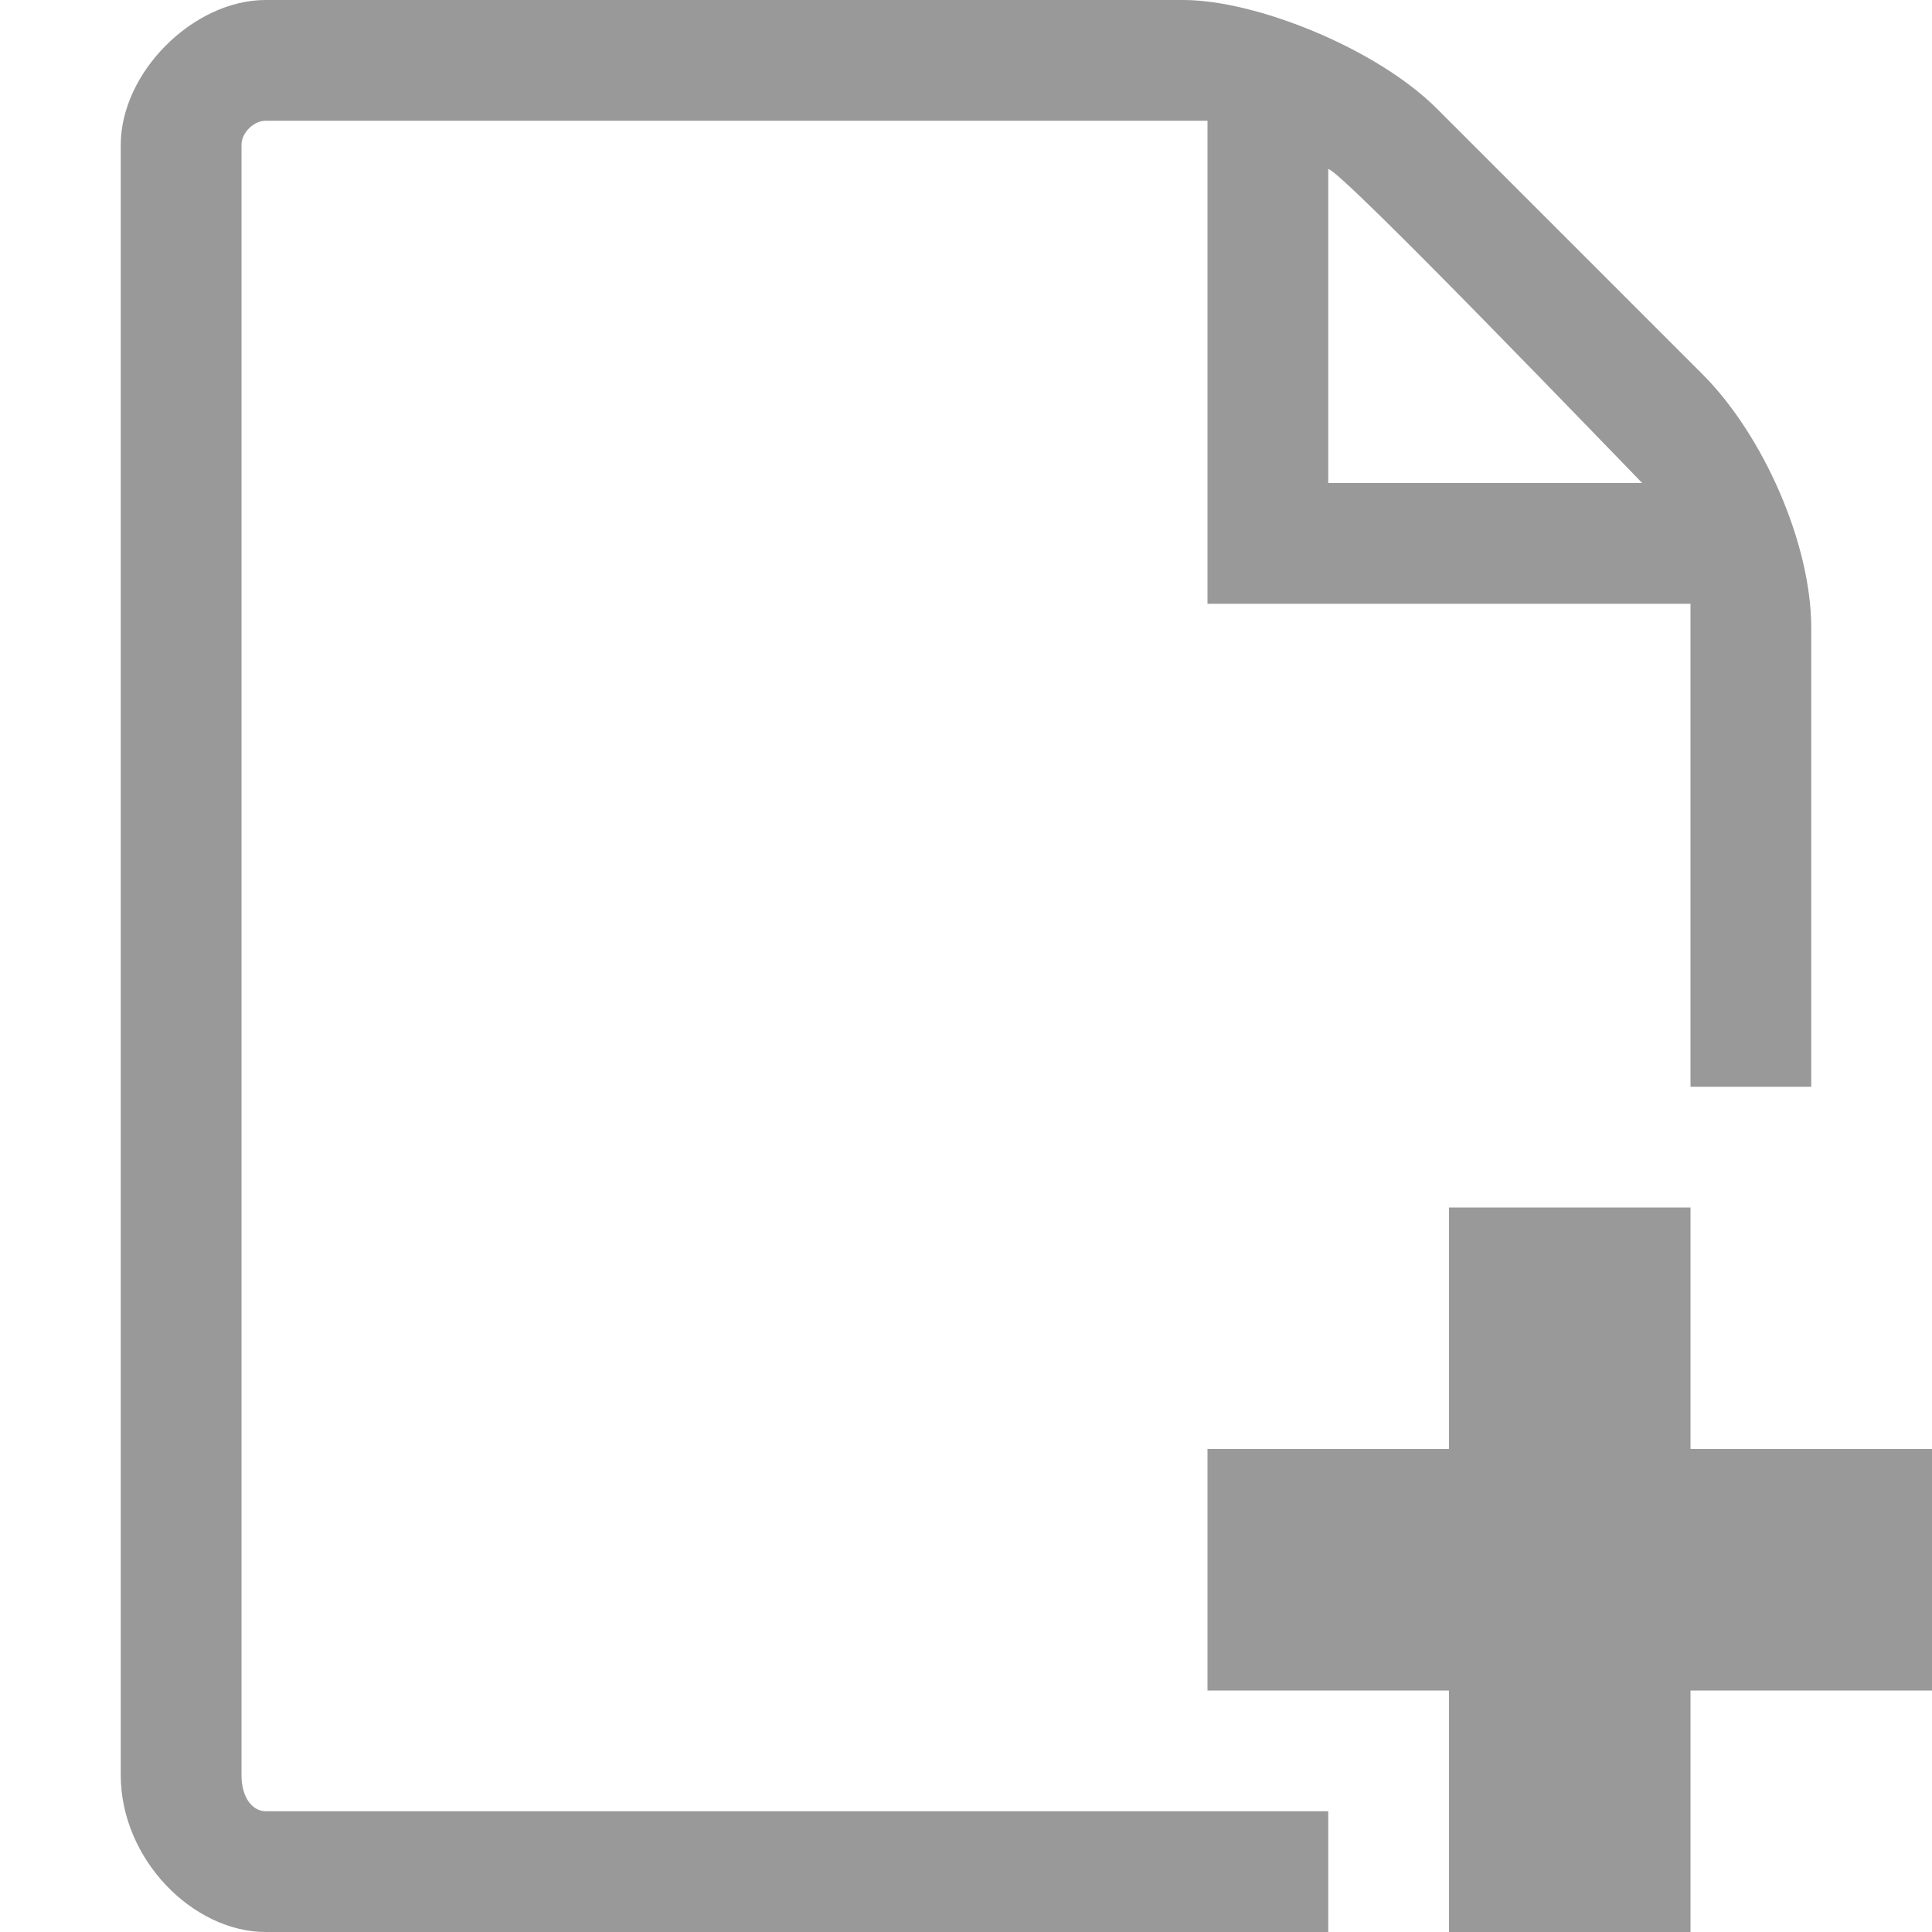
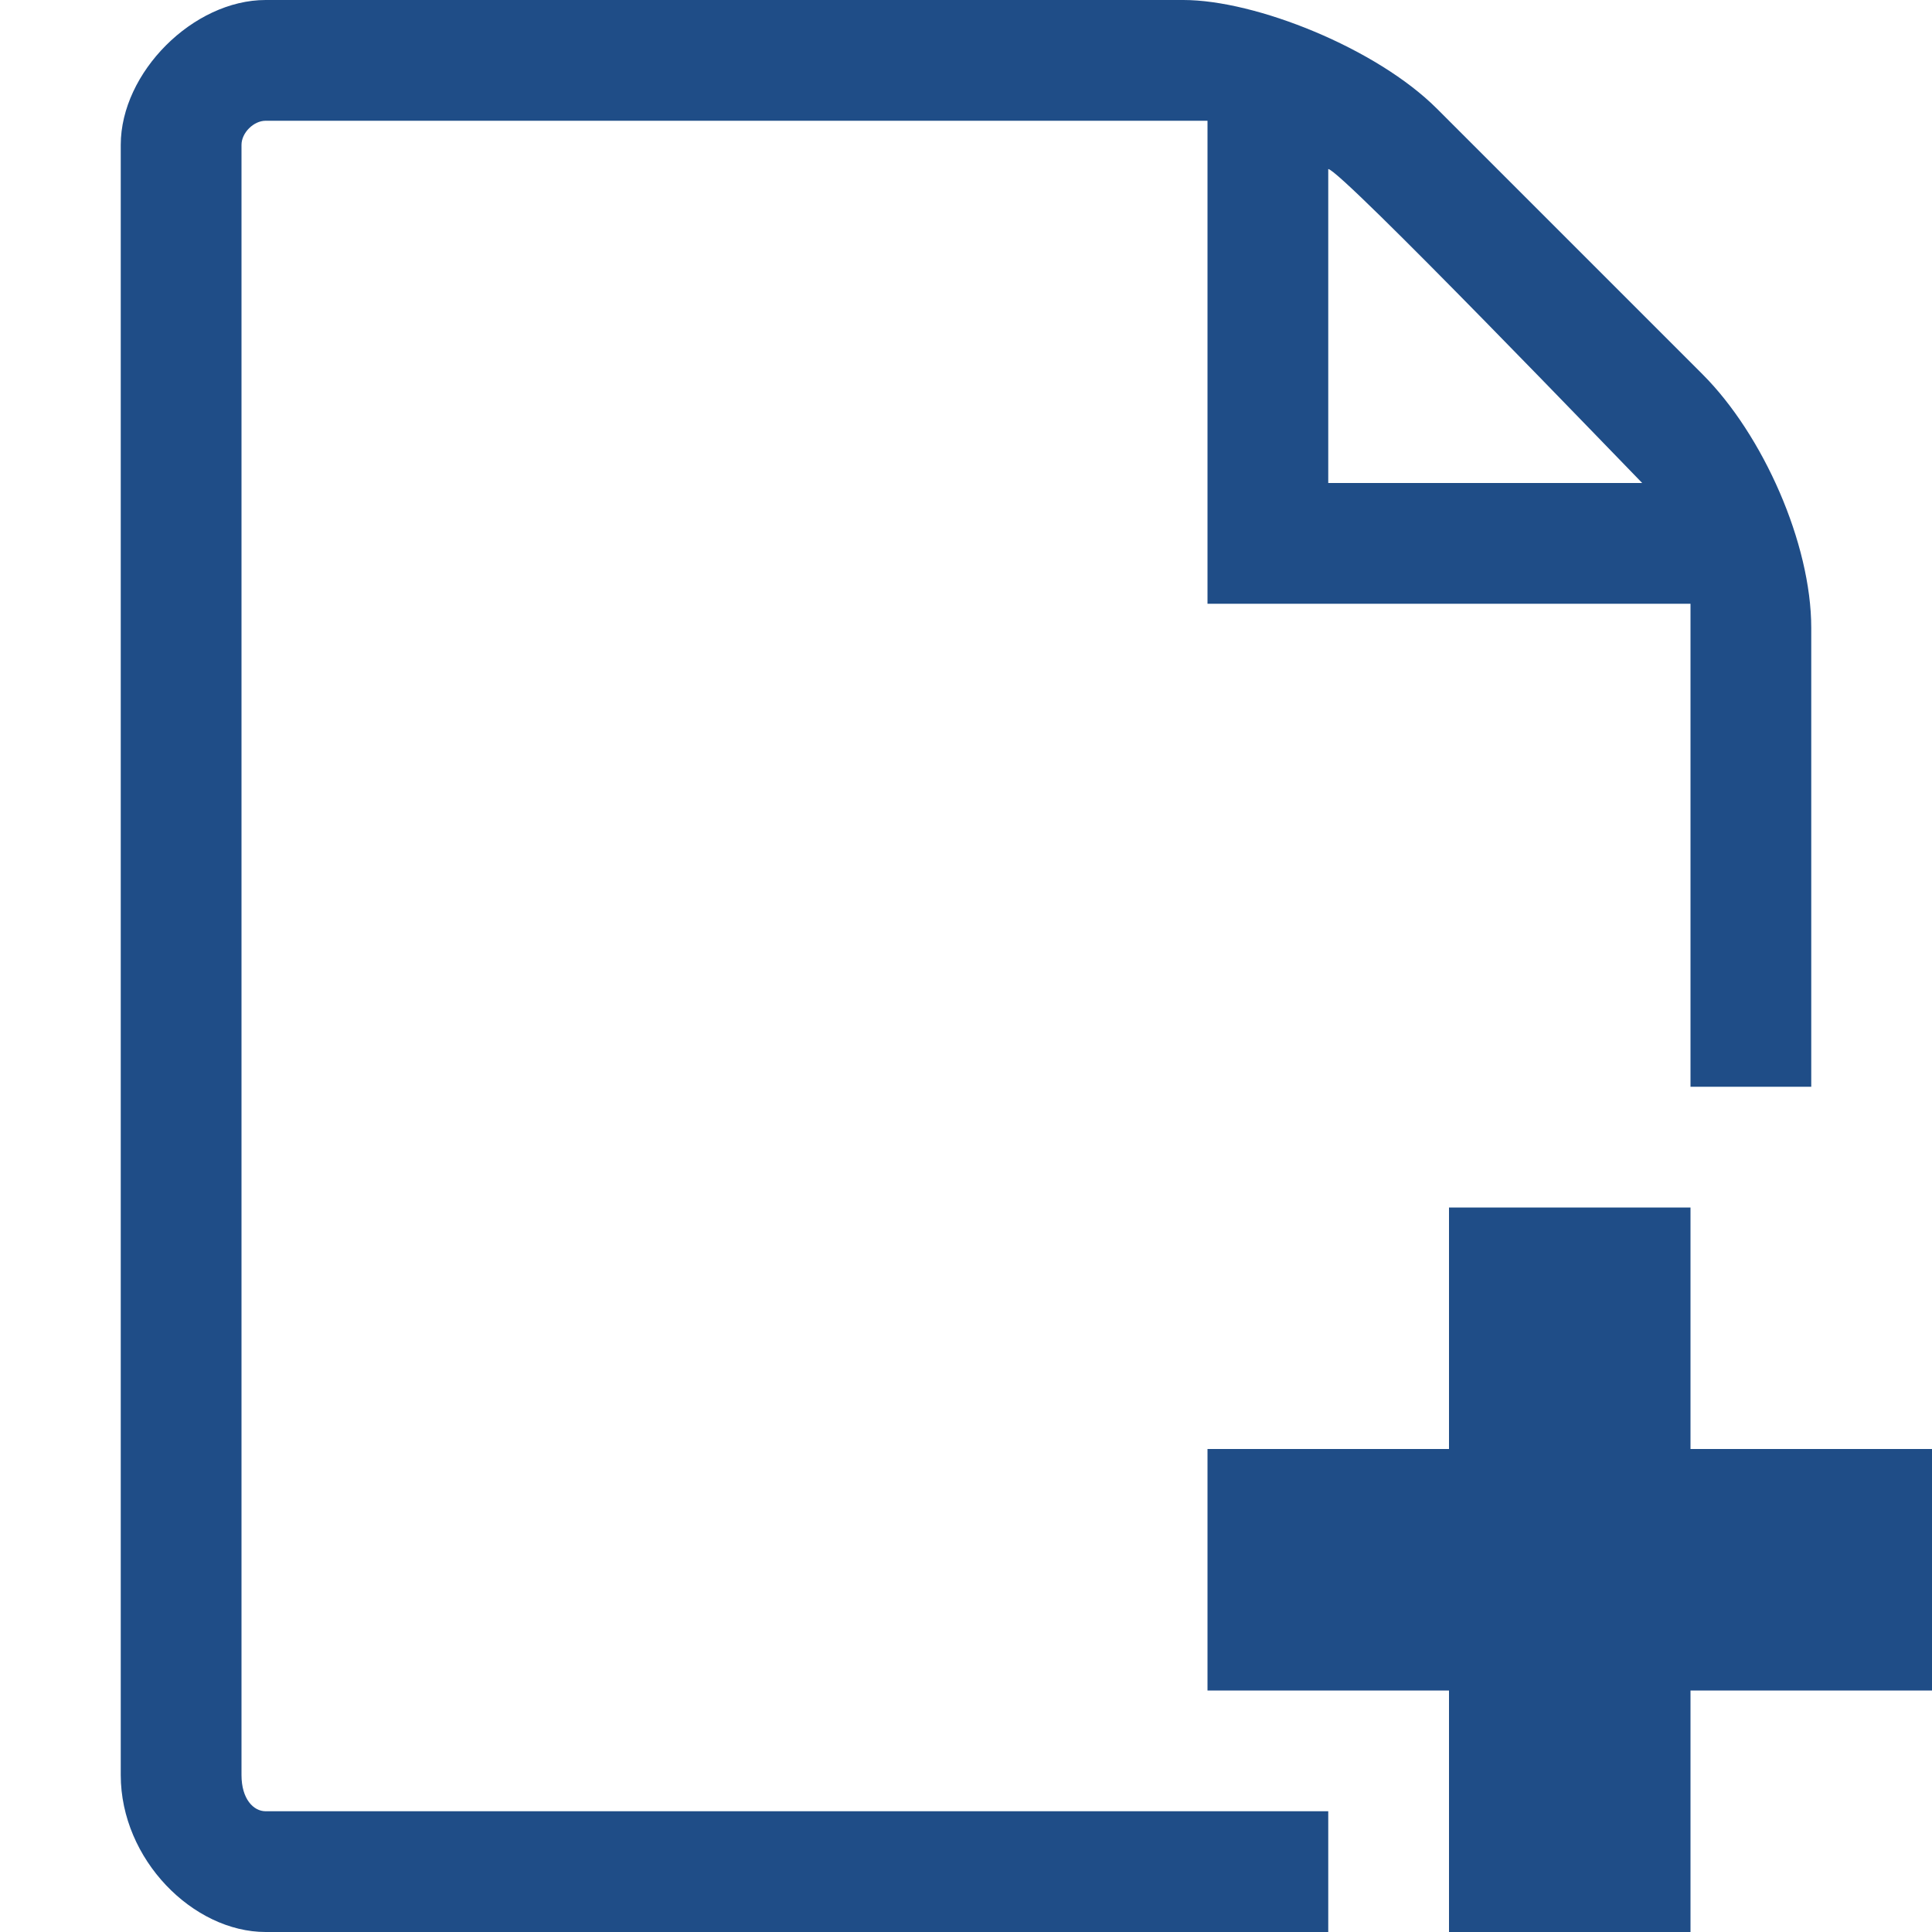
<svg xmlns="http://www.w3.org/2000/svg" width="16" height="16" viewBox="-1 0 16 16" preserveAspectRatio="xMinYMid meet" overflow="visible">
-   <path d="M10 15H1.2c-.1 0-.2-.1-.2-.3V1.2c0-.1.1-.2.2-.2H9v4h4v4h1V5.2c0-.7-.4-1.6-.9-2.1L10.9.9C10.4.4 9.4 0 8.8 0H1.2C.6 0 0 .6 0 1.2v13.5c0 .7.6 1.3 1.2 1.3H10v-1zm0-13.6c.1 0 2.5 2.5 2.6 2.6H10V1.4zM15 14h-2v2h-2v-2H9v-2h2v-2h2v2h2v2z" fill="#999" />
+   <path d="M10 15H1.2c-.1 0-.2-.1-.2-.3V1.2c0-.1.1-.2.2-.2H9v4h4v4h1V5.2c0-.7-.4-1.6-.9-2.1L10.9.9C10.4.4 9.4 0 8.8 0H1.2C.6 0 0 .6 0 1.2v13.5c0 .7.6 1.3 1.2 1.3H10v-1zm0-13.6c.1 0 2.5 2.5 2.6 2.6H10V1.4zM15 14h-2v2h-2v-2H9v-2h2v-2h2v2h2v2z" fill="#1F4D87" />
</svg>
